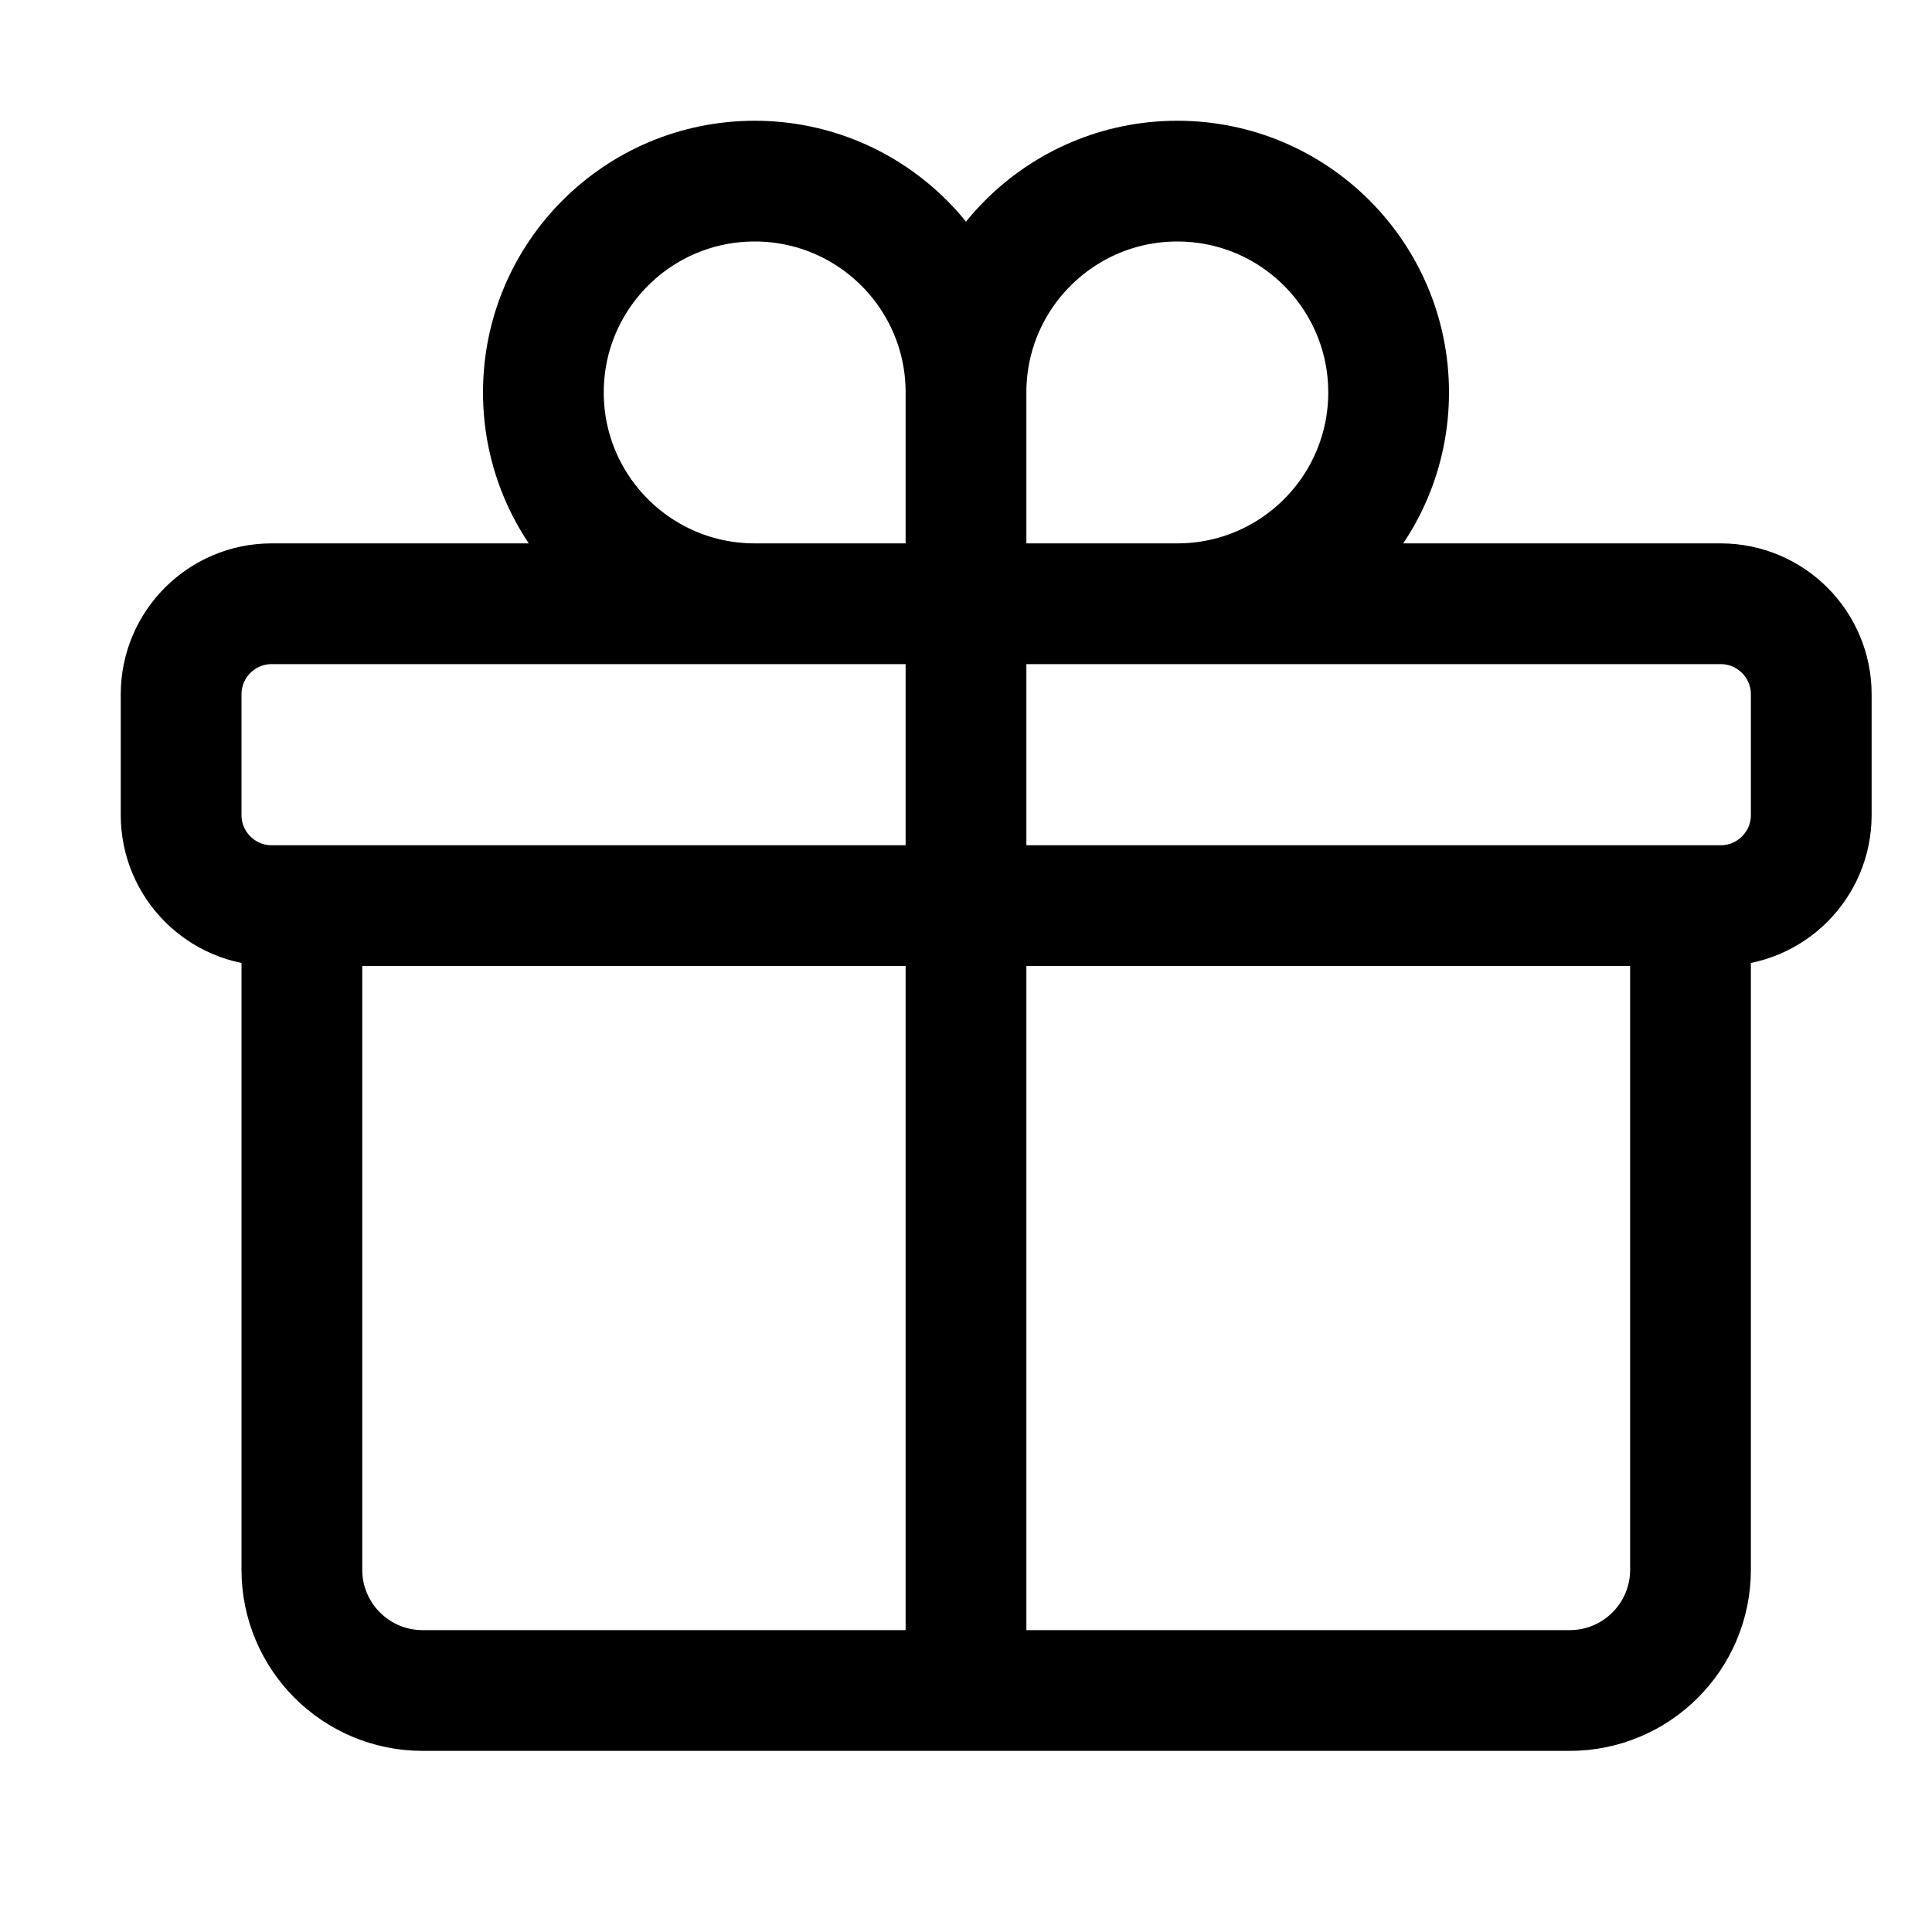
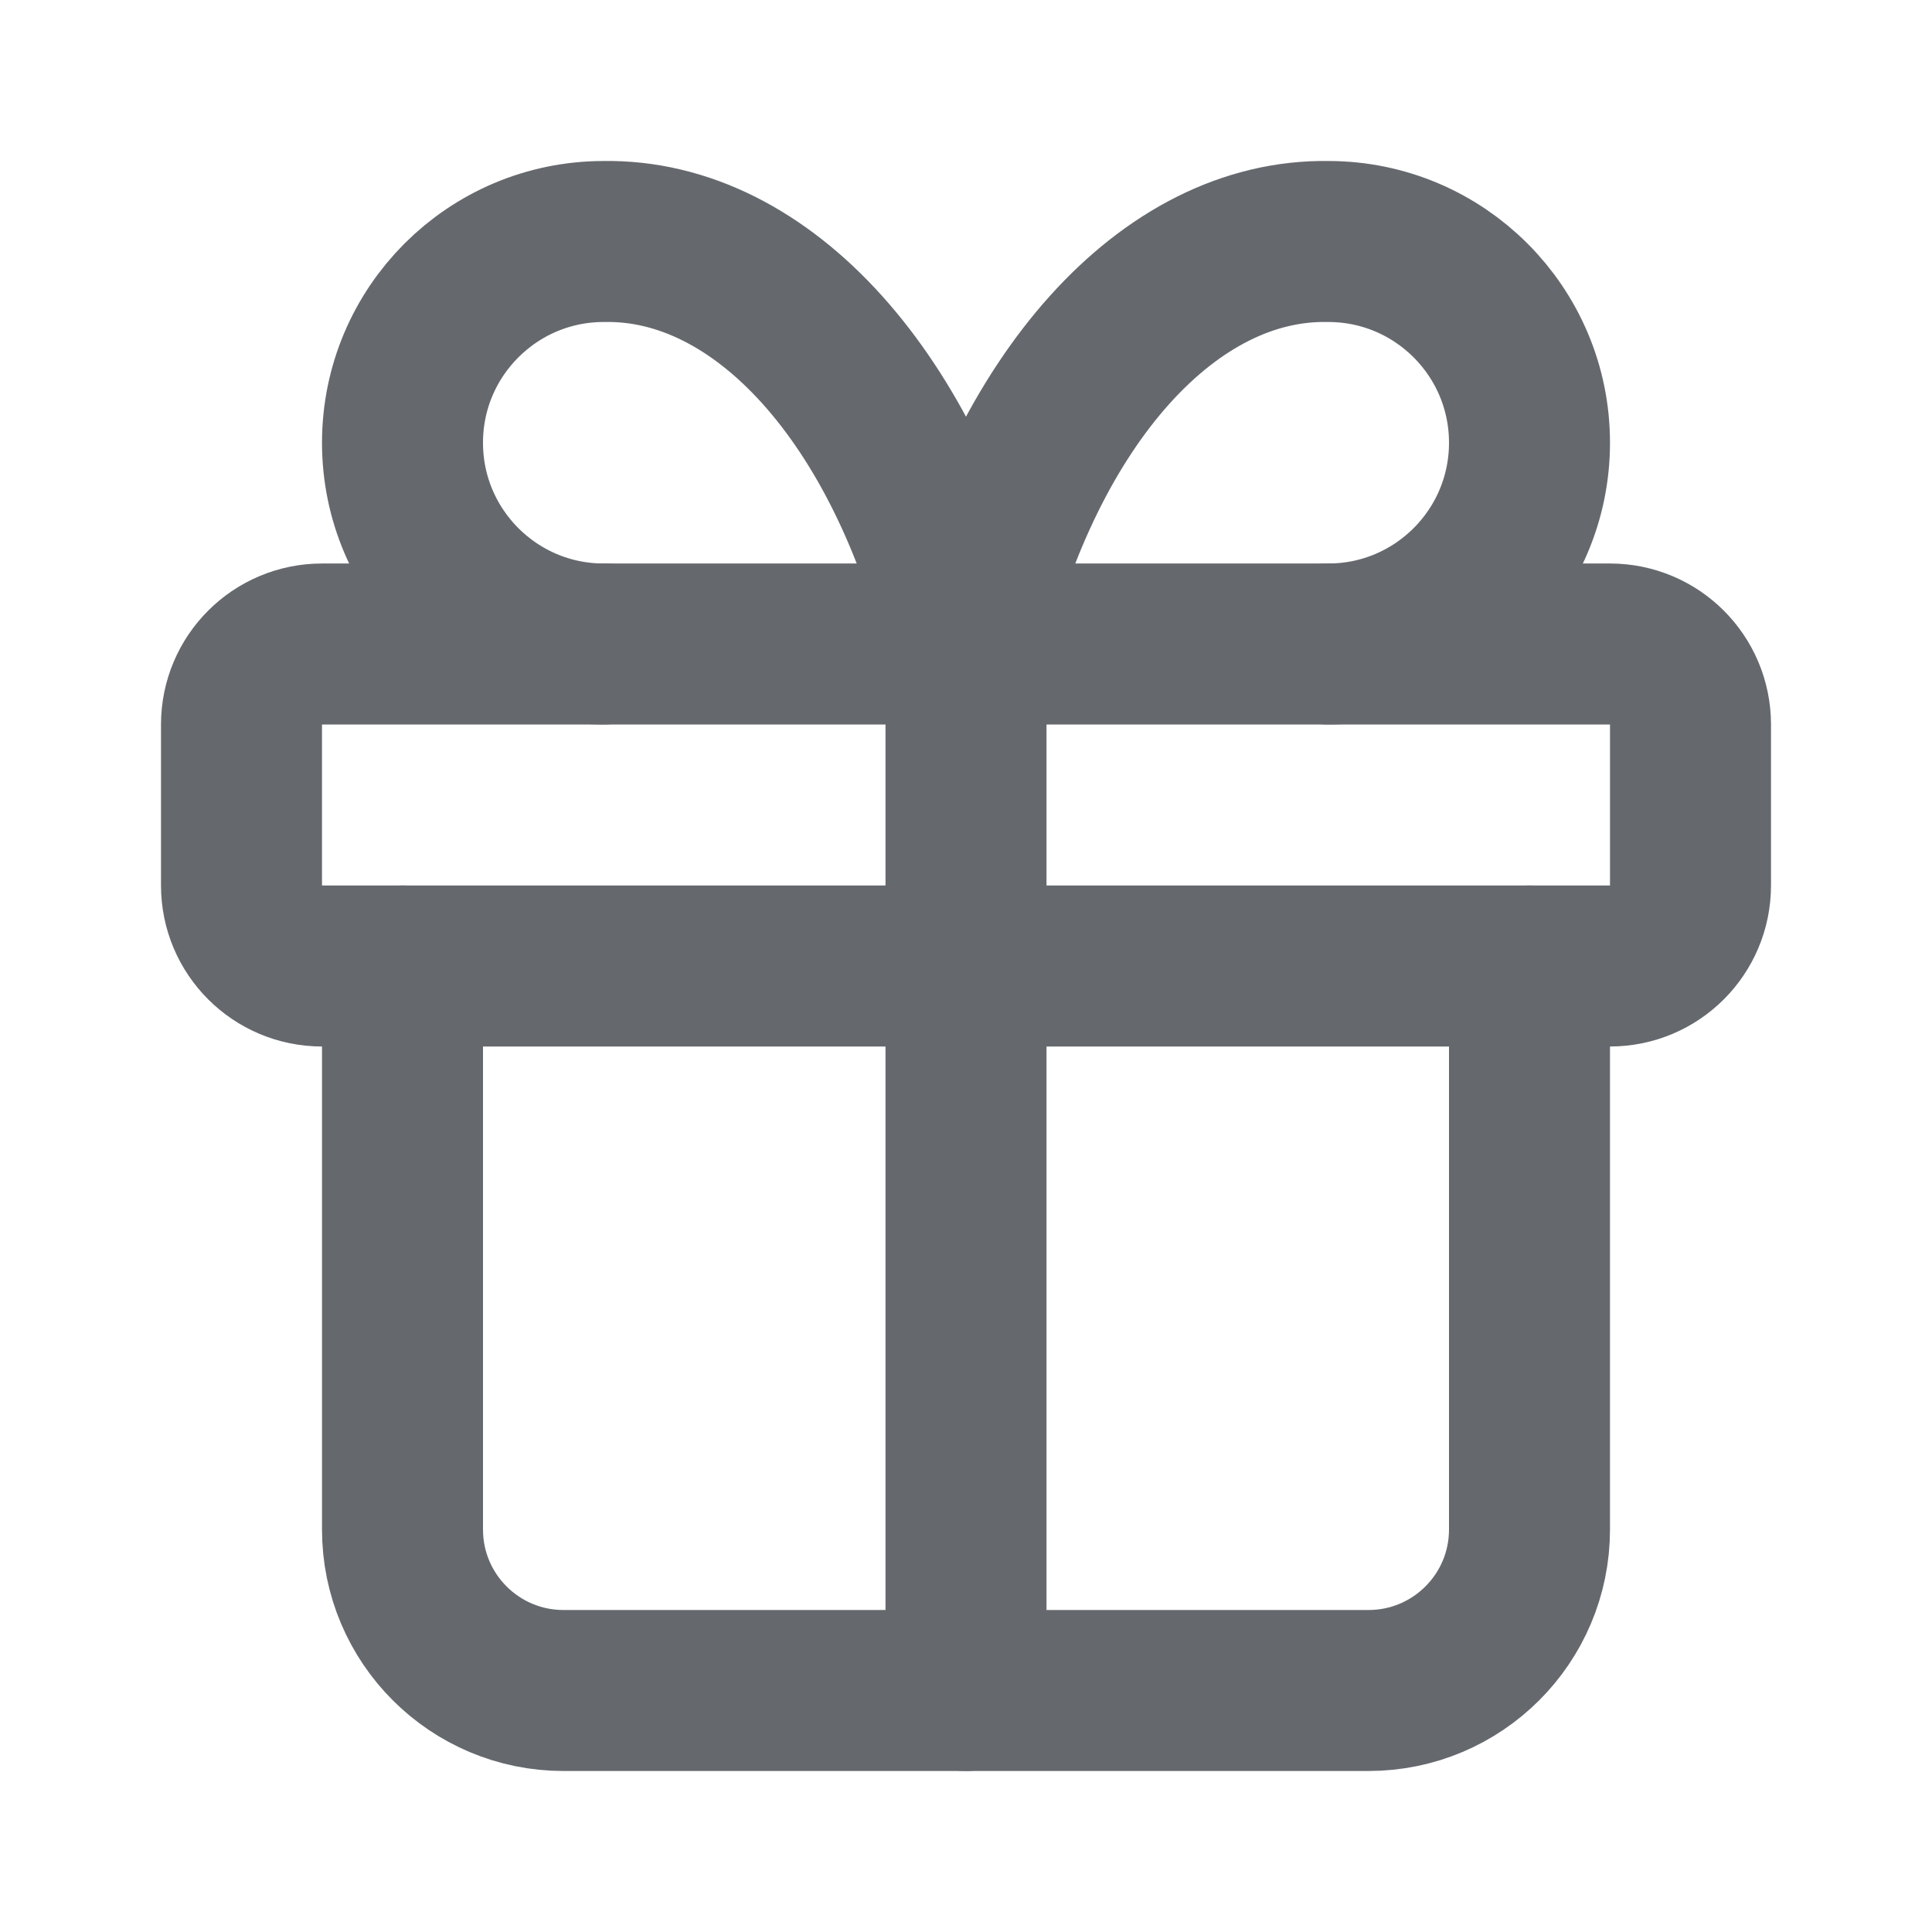
- <svg xmlns="http://www.w3.org/2000/svg" fill="none" viewBox="0 0 24 24" stroke-width="1.5" stroke="currentColor" class="w-6 h-6">
-   <path stroke-linecap="round" stroke-linejoin="round" d="M21 11.25v8.25a1.5 1.5 0 01-1.5 1.5H5.25a1.5 1.5 0 01-1.5-1.5v-8.25M12 4.875A2.625 2.625 0 109.375 7.5H12m0-2.625V7.5m0-2.625A2.625 2.625 0 1114.625 7.5H12m0 0V21m-8.625-9.75h18c.621 0 1.125-.504 1.125-1.125v-1.5c0-.621-.504-1.125-1.125-1.125h-18c-.621 0-1.125.504-1.125 1.125v1.5c0 .621.504 1.125 1.125 1.125z" />
+ <svg xmlns="http://www.w3.org/2000/svg" width="24" height="24" viewBox="0 0 24 24">
+   <g transform="translate(-74 -647)">
+     <g transform="translate(11619 8030)">
+       <g transform="translate(-11545 -7383)">
+         <path d="M0,0H24V24H0Z" opacity="0" />
+         <g transform="translate(12 12)">
+           <path d="M0,0H24V24H0Z" transform="translate(-12 -12)" fill="none" />
+           <g transform="translate(0 -2)">
+             <rect width="18" height="4" rx="1" transform="translate(-9 -2)" fill="none" stroke="#65696e" stroke-linecap="round" stroke-linejoin="round" stroke-width="2" />
+           </g>
+           <g transform="translate(0 2.5)">
+             <path d="M0,0V13" transform="translate(0 -6.5)" fill="none" stroke="#65696e" stroke-linecap="round" stroke-linejoin="round" stroke-width="2" />
+           </g>
+           <g transform="translate(0 4.5)">
+             <path d="M19,12v7a2,2,0,0,1-2,2H7a2,2,0,0,1-2-2V12" transform="translate(-12 -16.5)" fill="none" stroke="#65696e" stroke-linecap="round" stroke-linejoin="round" stroke-width="2" />
+           </g>
+           <g transform="translate(0 -6.5)">
+             <path d="M7.5,8a2.5,2.5,0,0,1,0-5c1.974-.034,3.76,1.949,4.5,5,.74-3.051,2.526-5.034,4.5-5a2.5,2.5,0,0,1,0,5" transform="translate(-12 -5.5)" fill="none" stroke="#65696e" stroke-linecap="round" stroke-linejoin="round" stroke-width="2" />
+           </g>
+         </g>
+       </g>
+     </g>
+   </g>
</svg>
